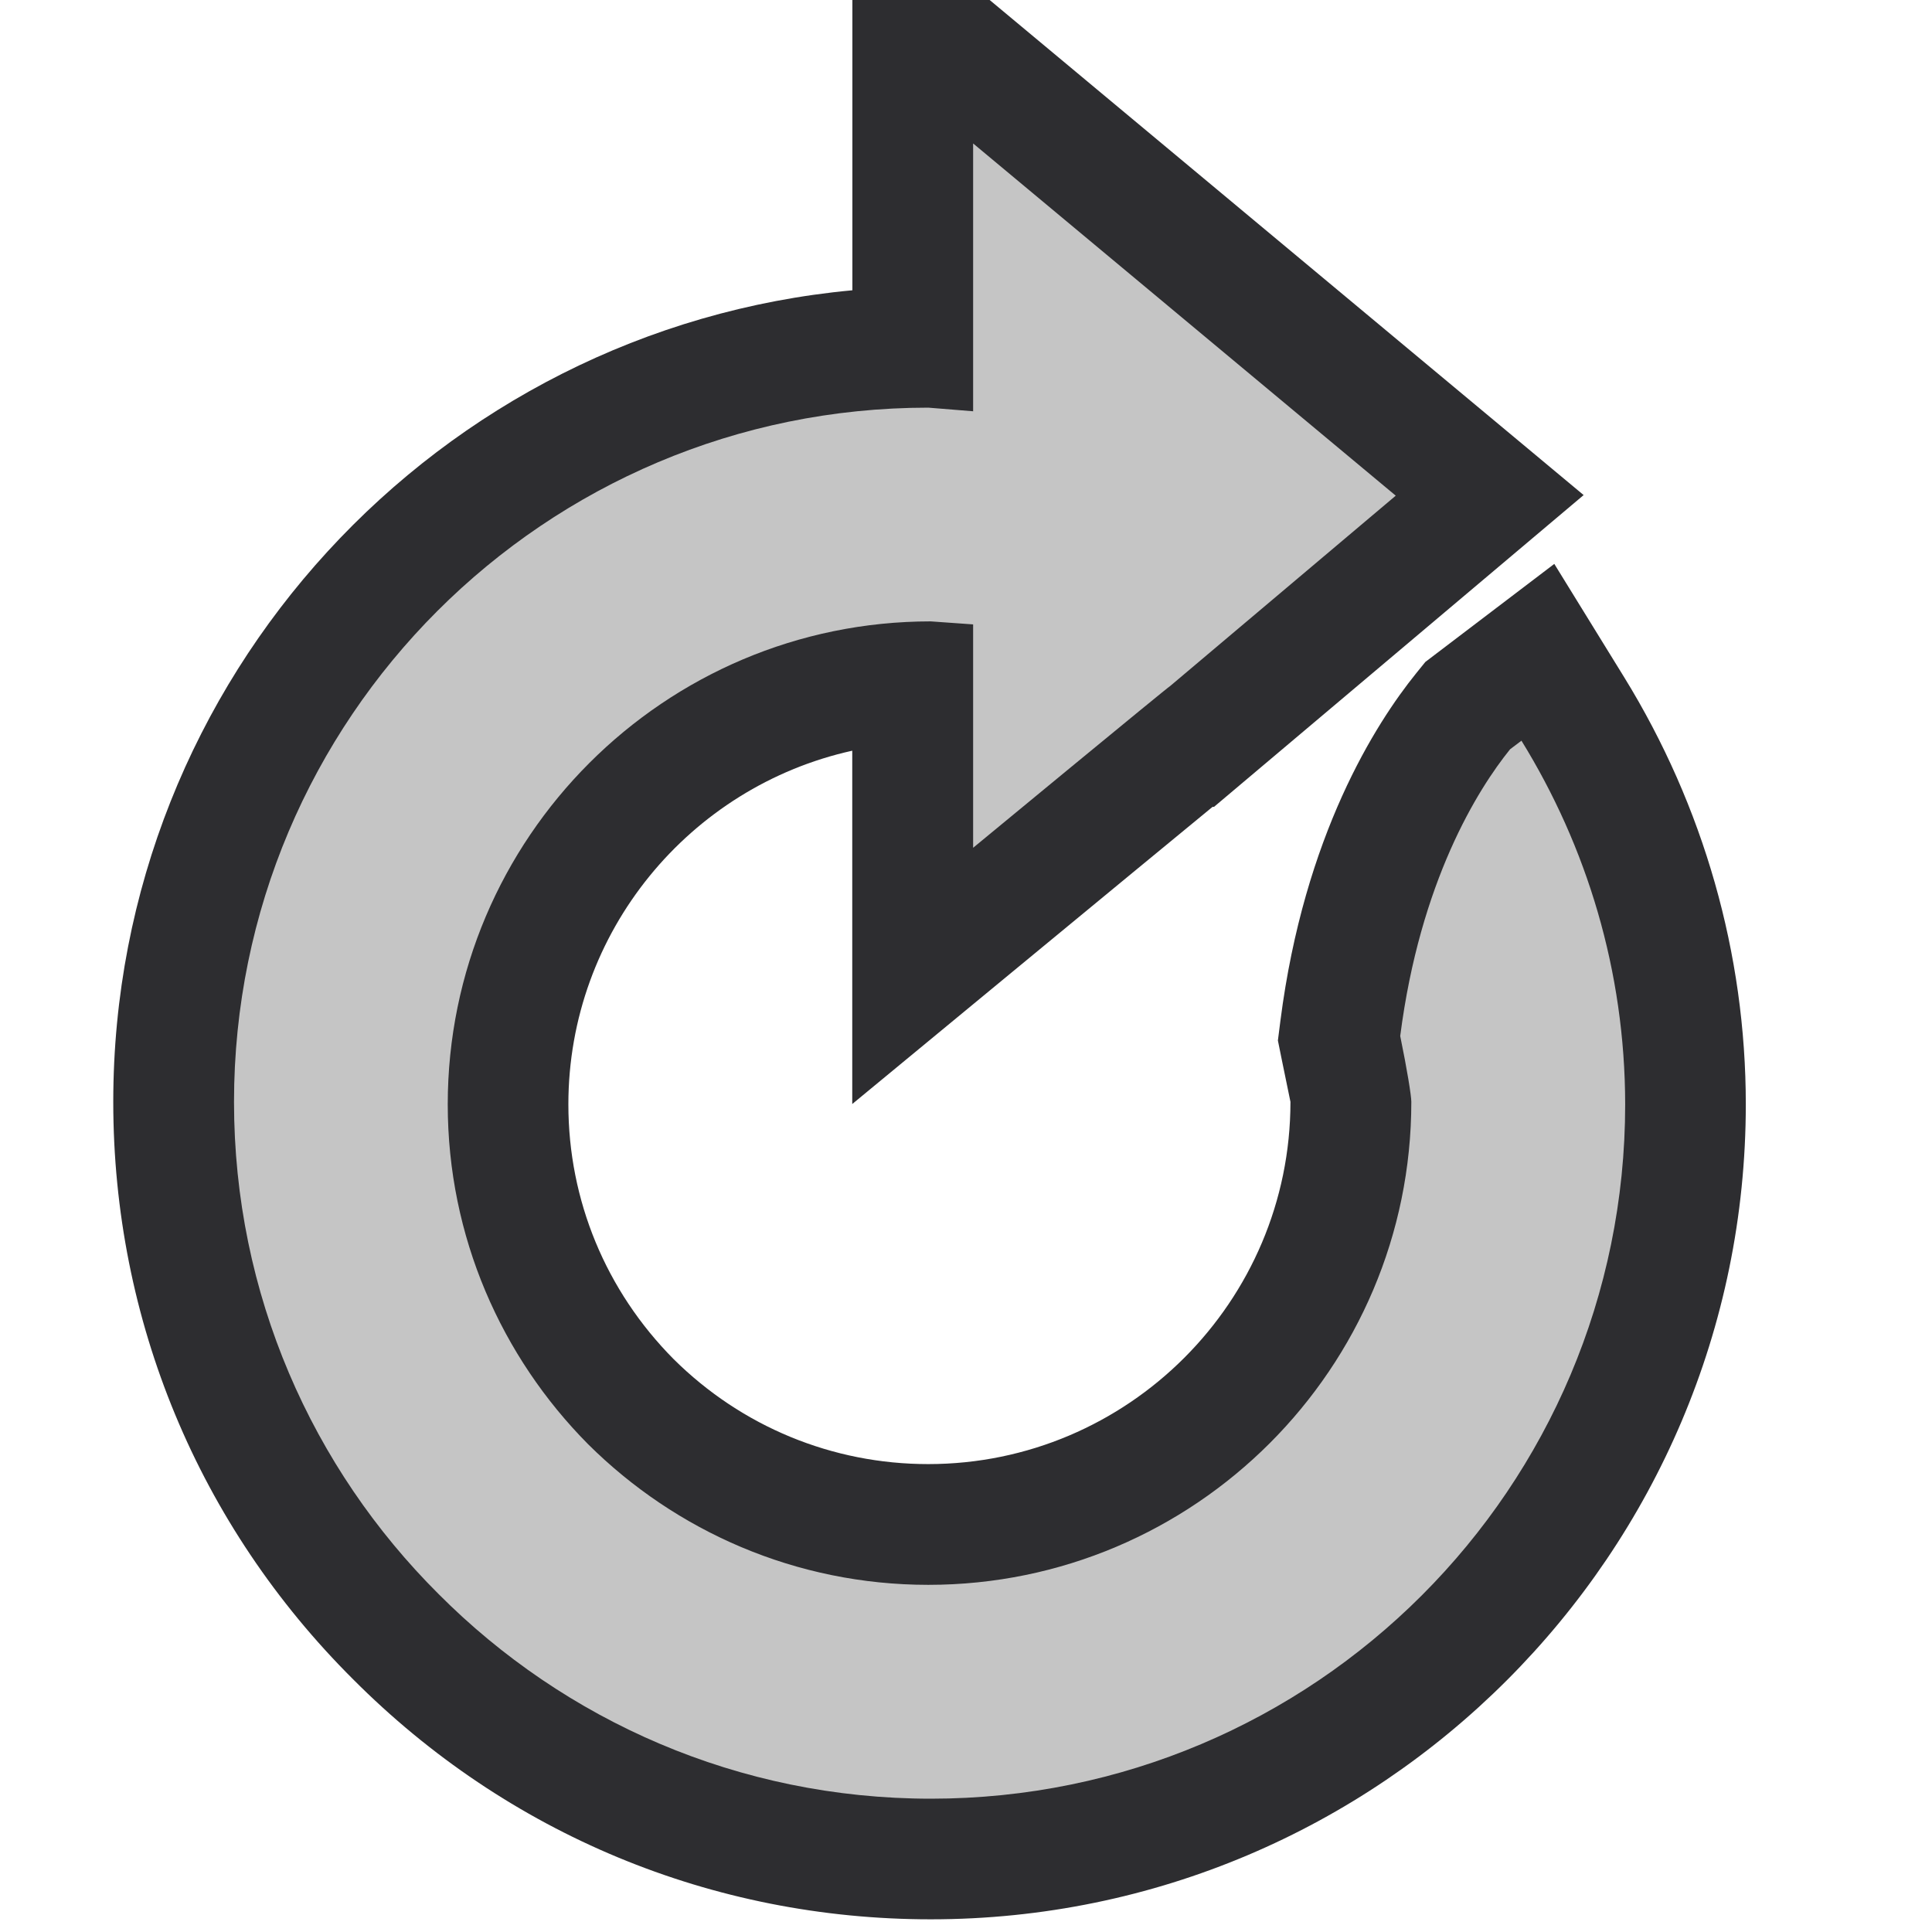
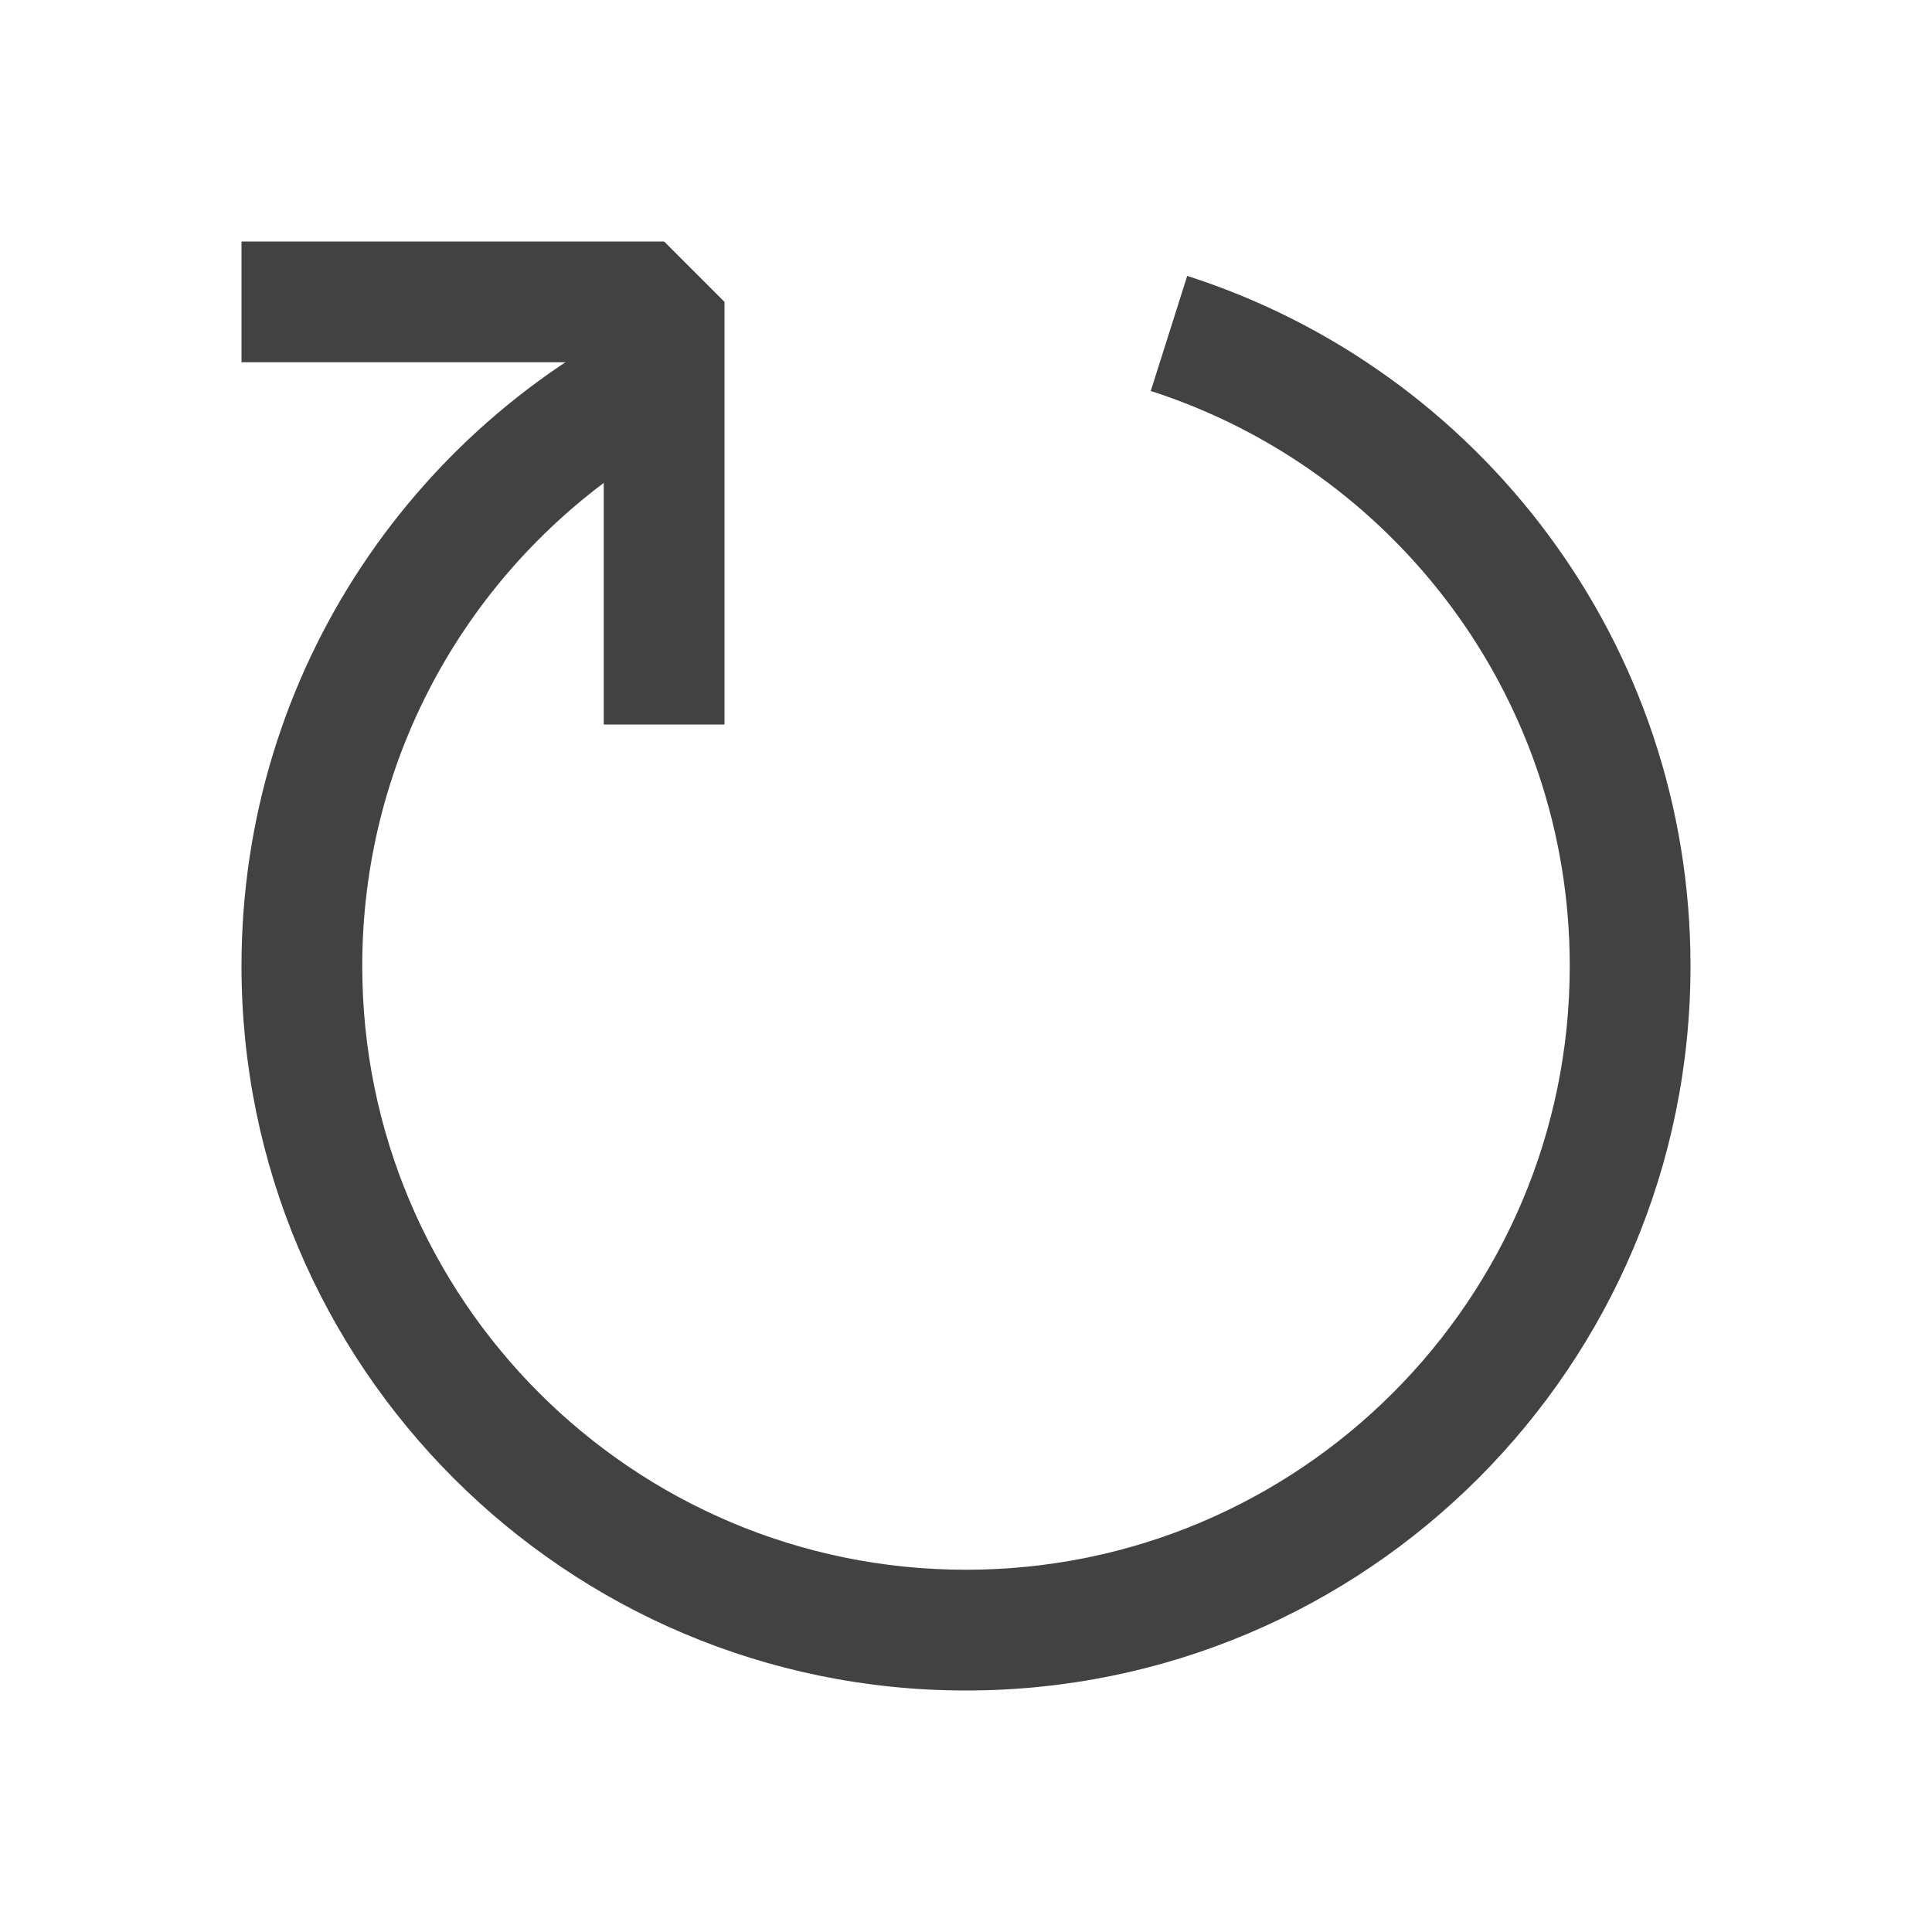
- <svg xmlns="http://www.w3.org/2000/svg" width="16" height="16">
-   <path d="M13.451 5.609l-.579-.939-1.068.812-.076.094c-.335.415-.927 1.341-1.124 2.876l-.021.165.033.163.071.345c0 1.654-1.346 3-3 3-.795 0-1.545-.311-2.107-.868-.563-.567-.873-1.317-.873-2.111 0-1.431 1.007-2.632 2.351-2.929v2.926s2.528-2.087 2.984-2.461h.012l3.061-2.582-4.919-4.1h-1.137v2.404c-3.429.318-6.121 3.211-6.121 6.721 0 1.809.707 3.508 1.986 4.782 1.277 1.282 2.976 1.988 4.784 1.988 3.722 0 6.75-3.028 6.75-6.75 0-1.245-.349-2.468-1.007-3.536z" fill="#2D2D30" />
-   <path d="M12.6 6.134l-.094.071c-.269.333-.746 1.096-.91 2.375.057.277.092.495.092.545 0 2.206-1.794 4-4 4-1.098 0-2.093-.445-2.817-1.164-.718-.724-1.163-1.718-1.163-2.815 0-2.206 1.794-4 4-4l.351.025v1.85s1.626-1.342 1.631-1.339l1.869-1.577-3.5-2.917v2.218l-.371-.03c-3.176 0-5.75 2.574-5.75 5.75 0 1.593.648 3.034 1.695 4.076 1.042 1.046 2.482 1.694 4.076 1.694 3.176 0 5.75-2.574 5.75-5.75-.001-1.106-.318-2.135-.859-3.012z" fill="#C5C5C5" />
+ <svg xmlns="http://www.w3.org/2000/svg" width="16" height="16" viewBox="0 0 16 16" fill="none">
+   <path fill-rule="evenodd" clip-rule="evenodd" d="M5.563 2.516C3.463 3.45 2 5.554 2 8C2 11.314 4.686 14 8 14C11.314 14 14 11.314 14 8C14 5.325 12.25 3.059 9.832 2.285L9.53 3.238C11.543 3.885 13 5.772 13 8C13 10.761 10.761 13 8 13C5.239 13 3 10.761 3 8C3 6.311 3.837 4.818 5.12 3.912L5.563 2.516Z" fill="#424242" />
+   <path fill-rule="evenodd" clip-rule="evenodd" d="M5 3H2V2H5.5L6 2.5V6H5V3Z" fill="#424242" />
</svg>
